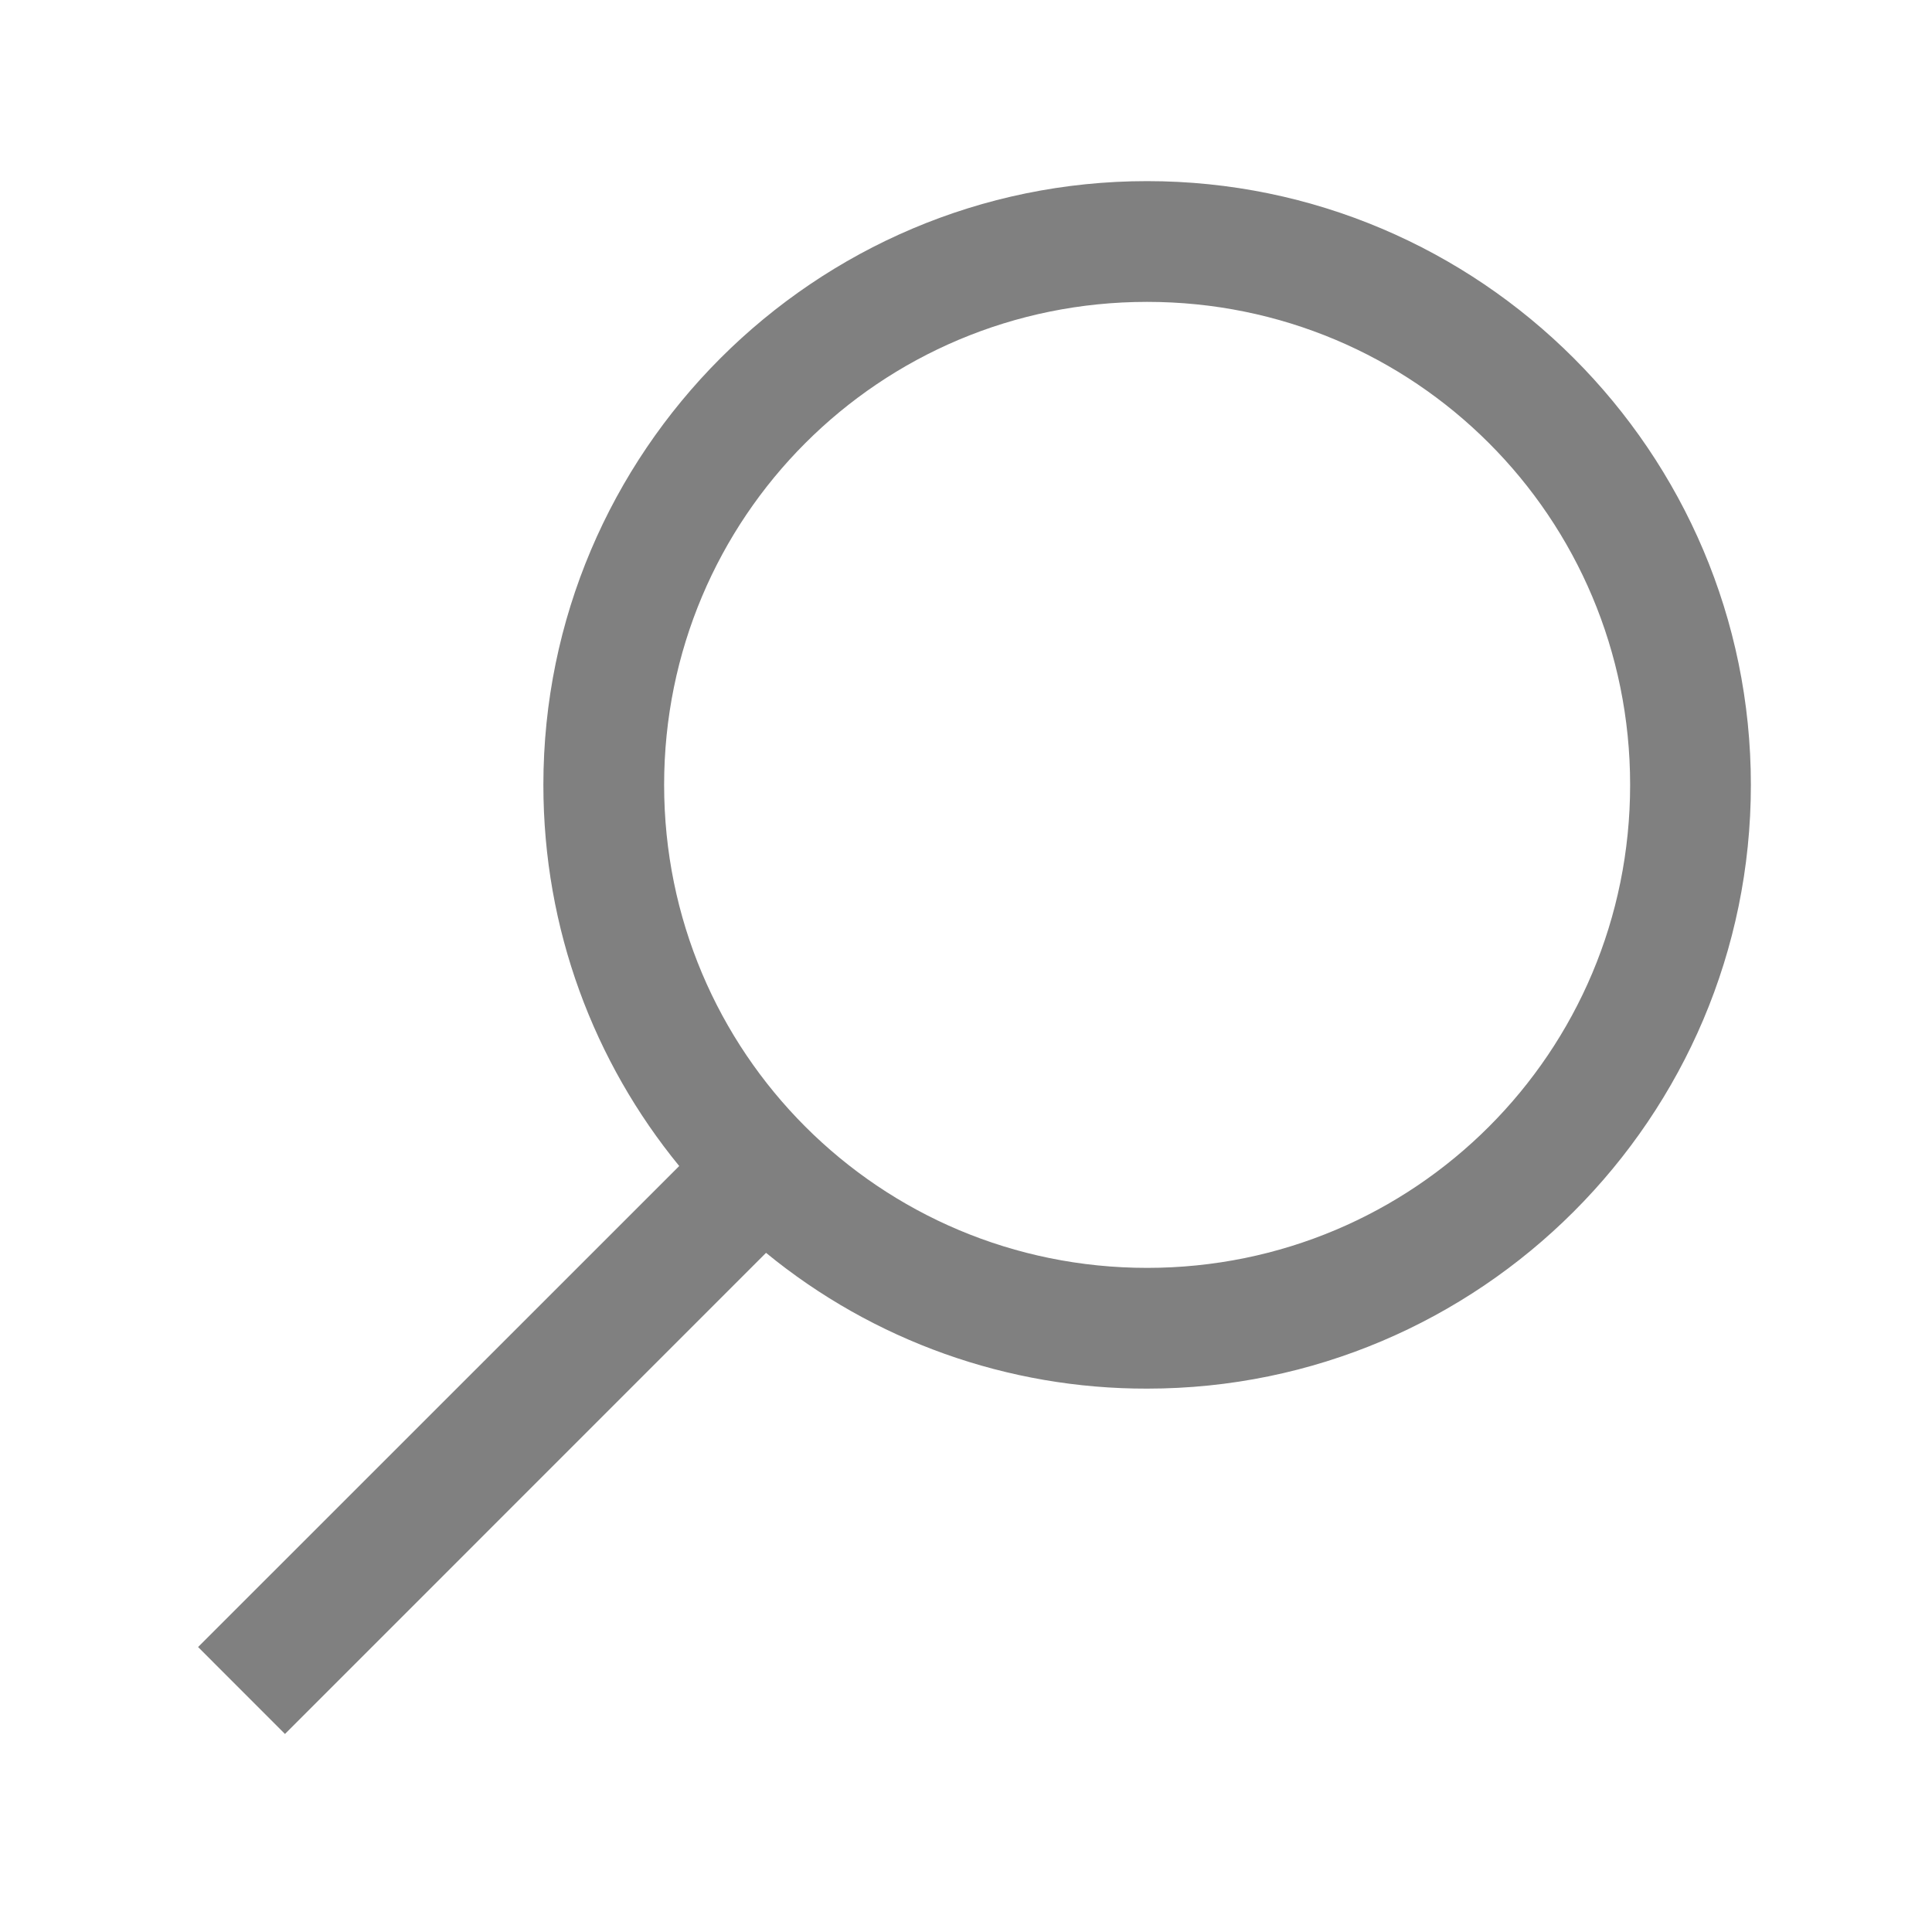
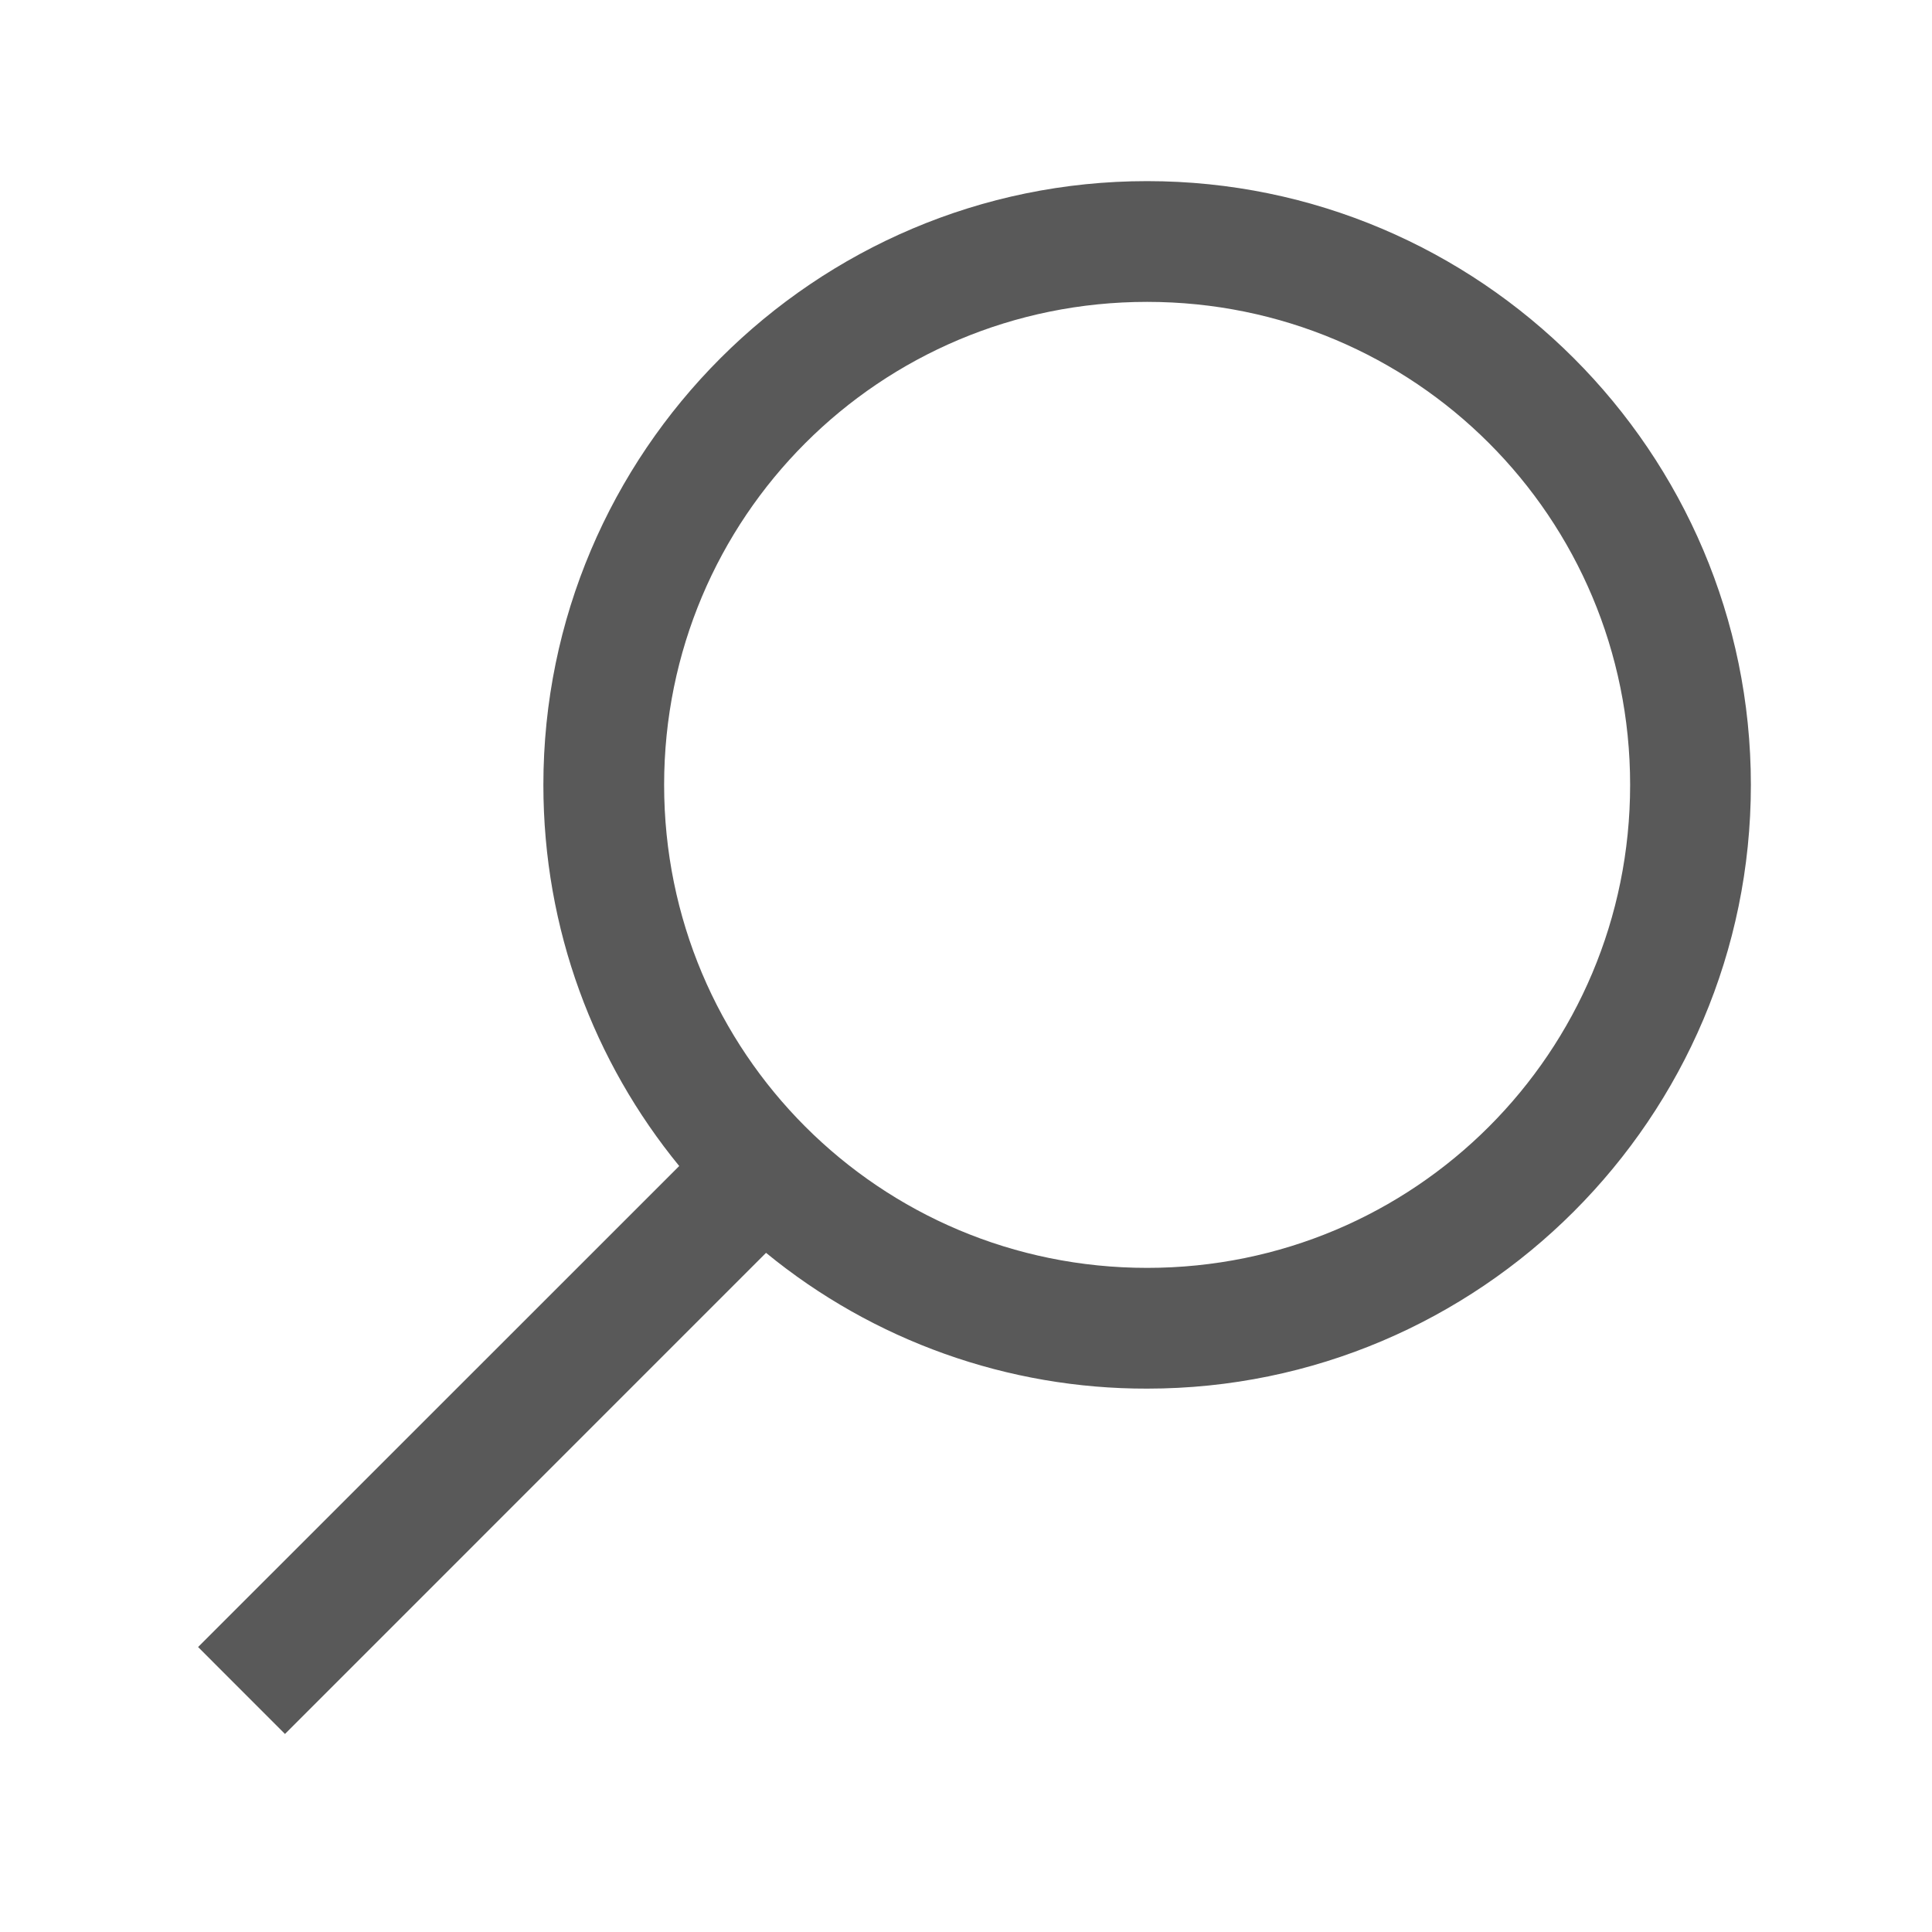
<svg xmlns="http://www.w3.org/2000/svg" width="32" height="32" viewBox="0 0 32 32" version="1.1" id="svg1">
  <defs id="defs1" />
-   <path fill="currentColor" d="M19 3C13.488 3 9 7.488 9 13c0 2.395.84 4.59 2.25 6.313L3.281 27.28l1.439 1.44l7.968-7.969A9.92 9.92 0 0 0 19 23c5.512 0 10-4.488 10-10S24.512 3 19 3m0 2c4.43 0 8 3.57 8 8s-3.57 8-8 8s-8-3.57-8-8s3.57-8 8-8" id="path1" style="fill:#808080;fill-opacity:1" />
+   <path fill="currentColor" d="M19 3C13.488 3 9 7.488 9 13c0 2.395.84 4.59 2.25 6.313L3.281 27.28l1.439 1.44l7.968-7.969A9.92 9.92 0 0 0 19 23c5.512 0 10-4.488 10-10S24.512 3 19 3m0 2c4.43 0 8 3.57 8 8s-3.57 8-8 8s-8-3.57-8-8s3.57-8 8-8" id="path1" style="fill:#595959;fill-opacity:1" />
</svg>
